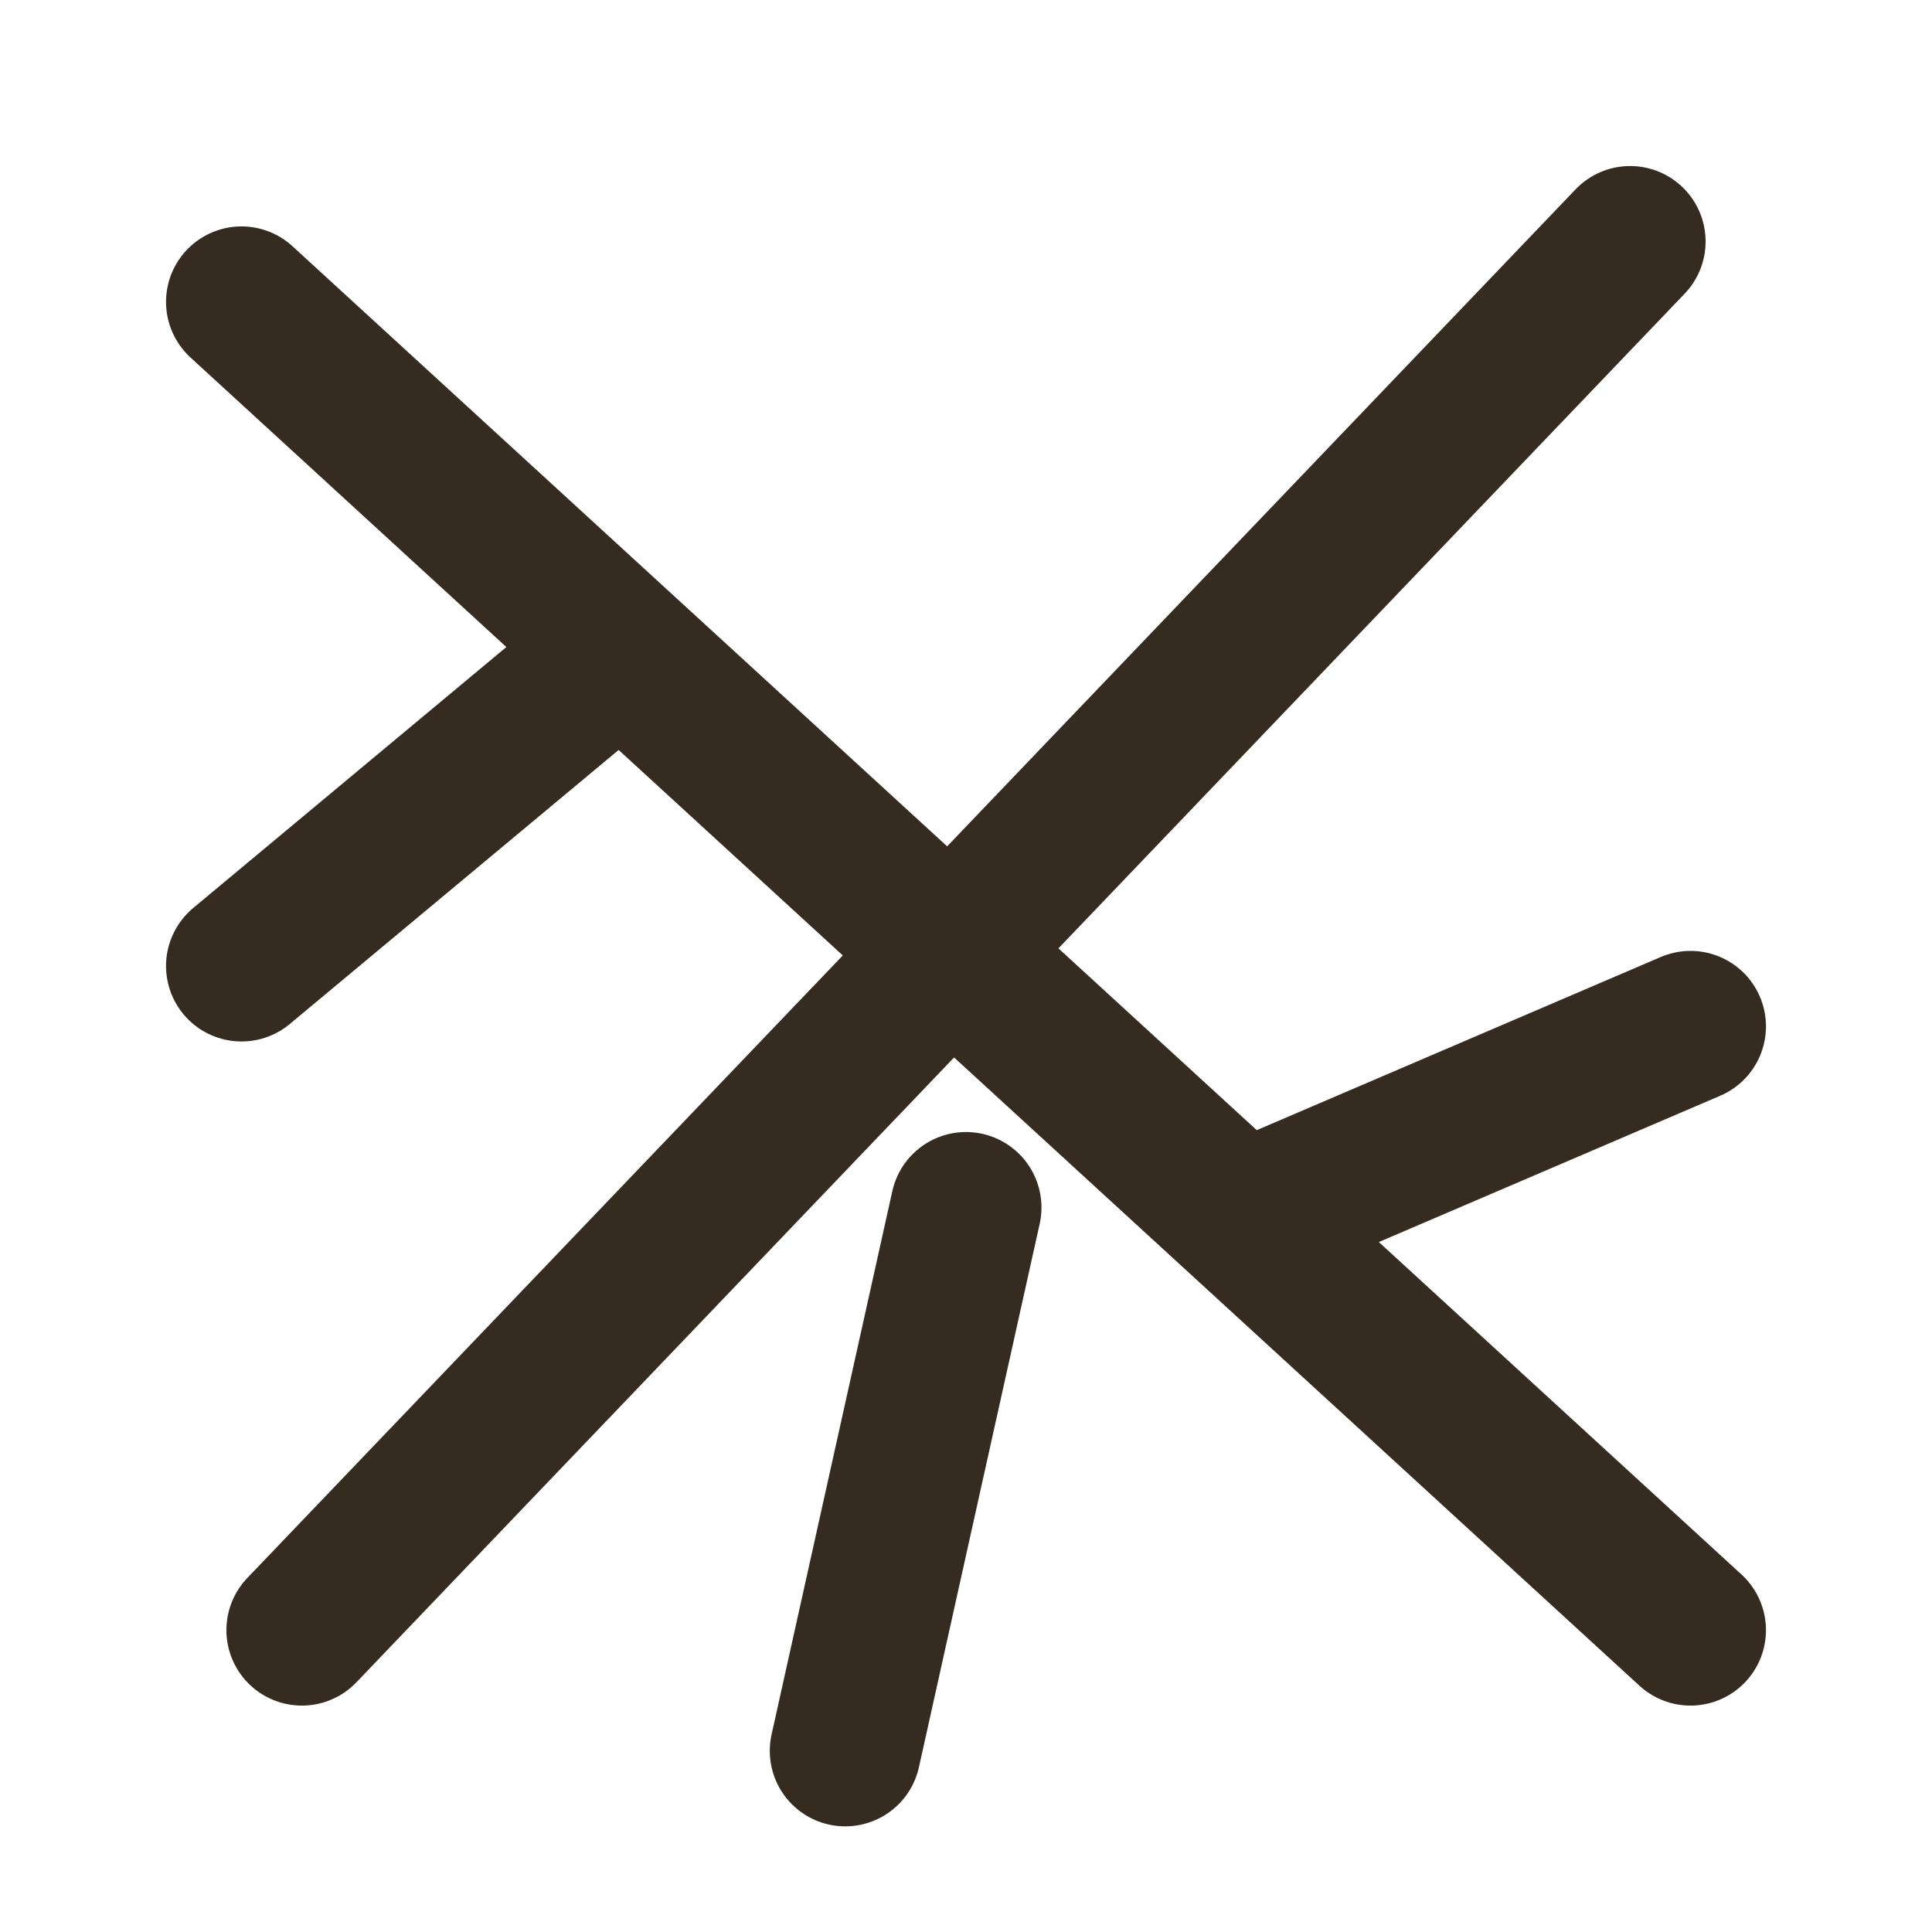
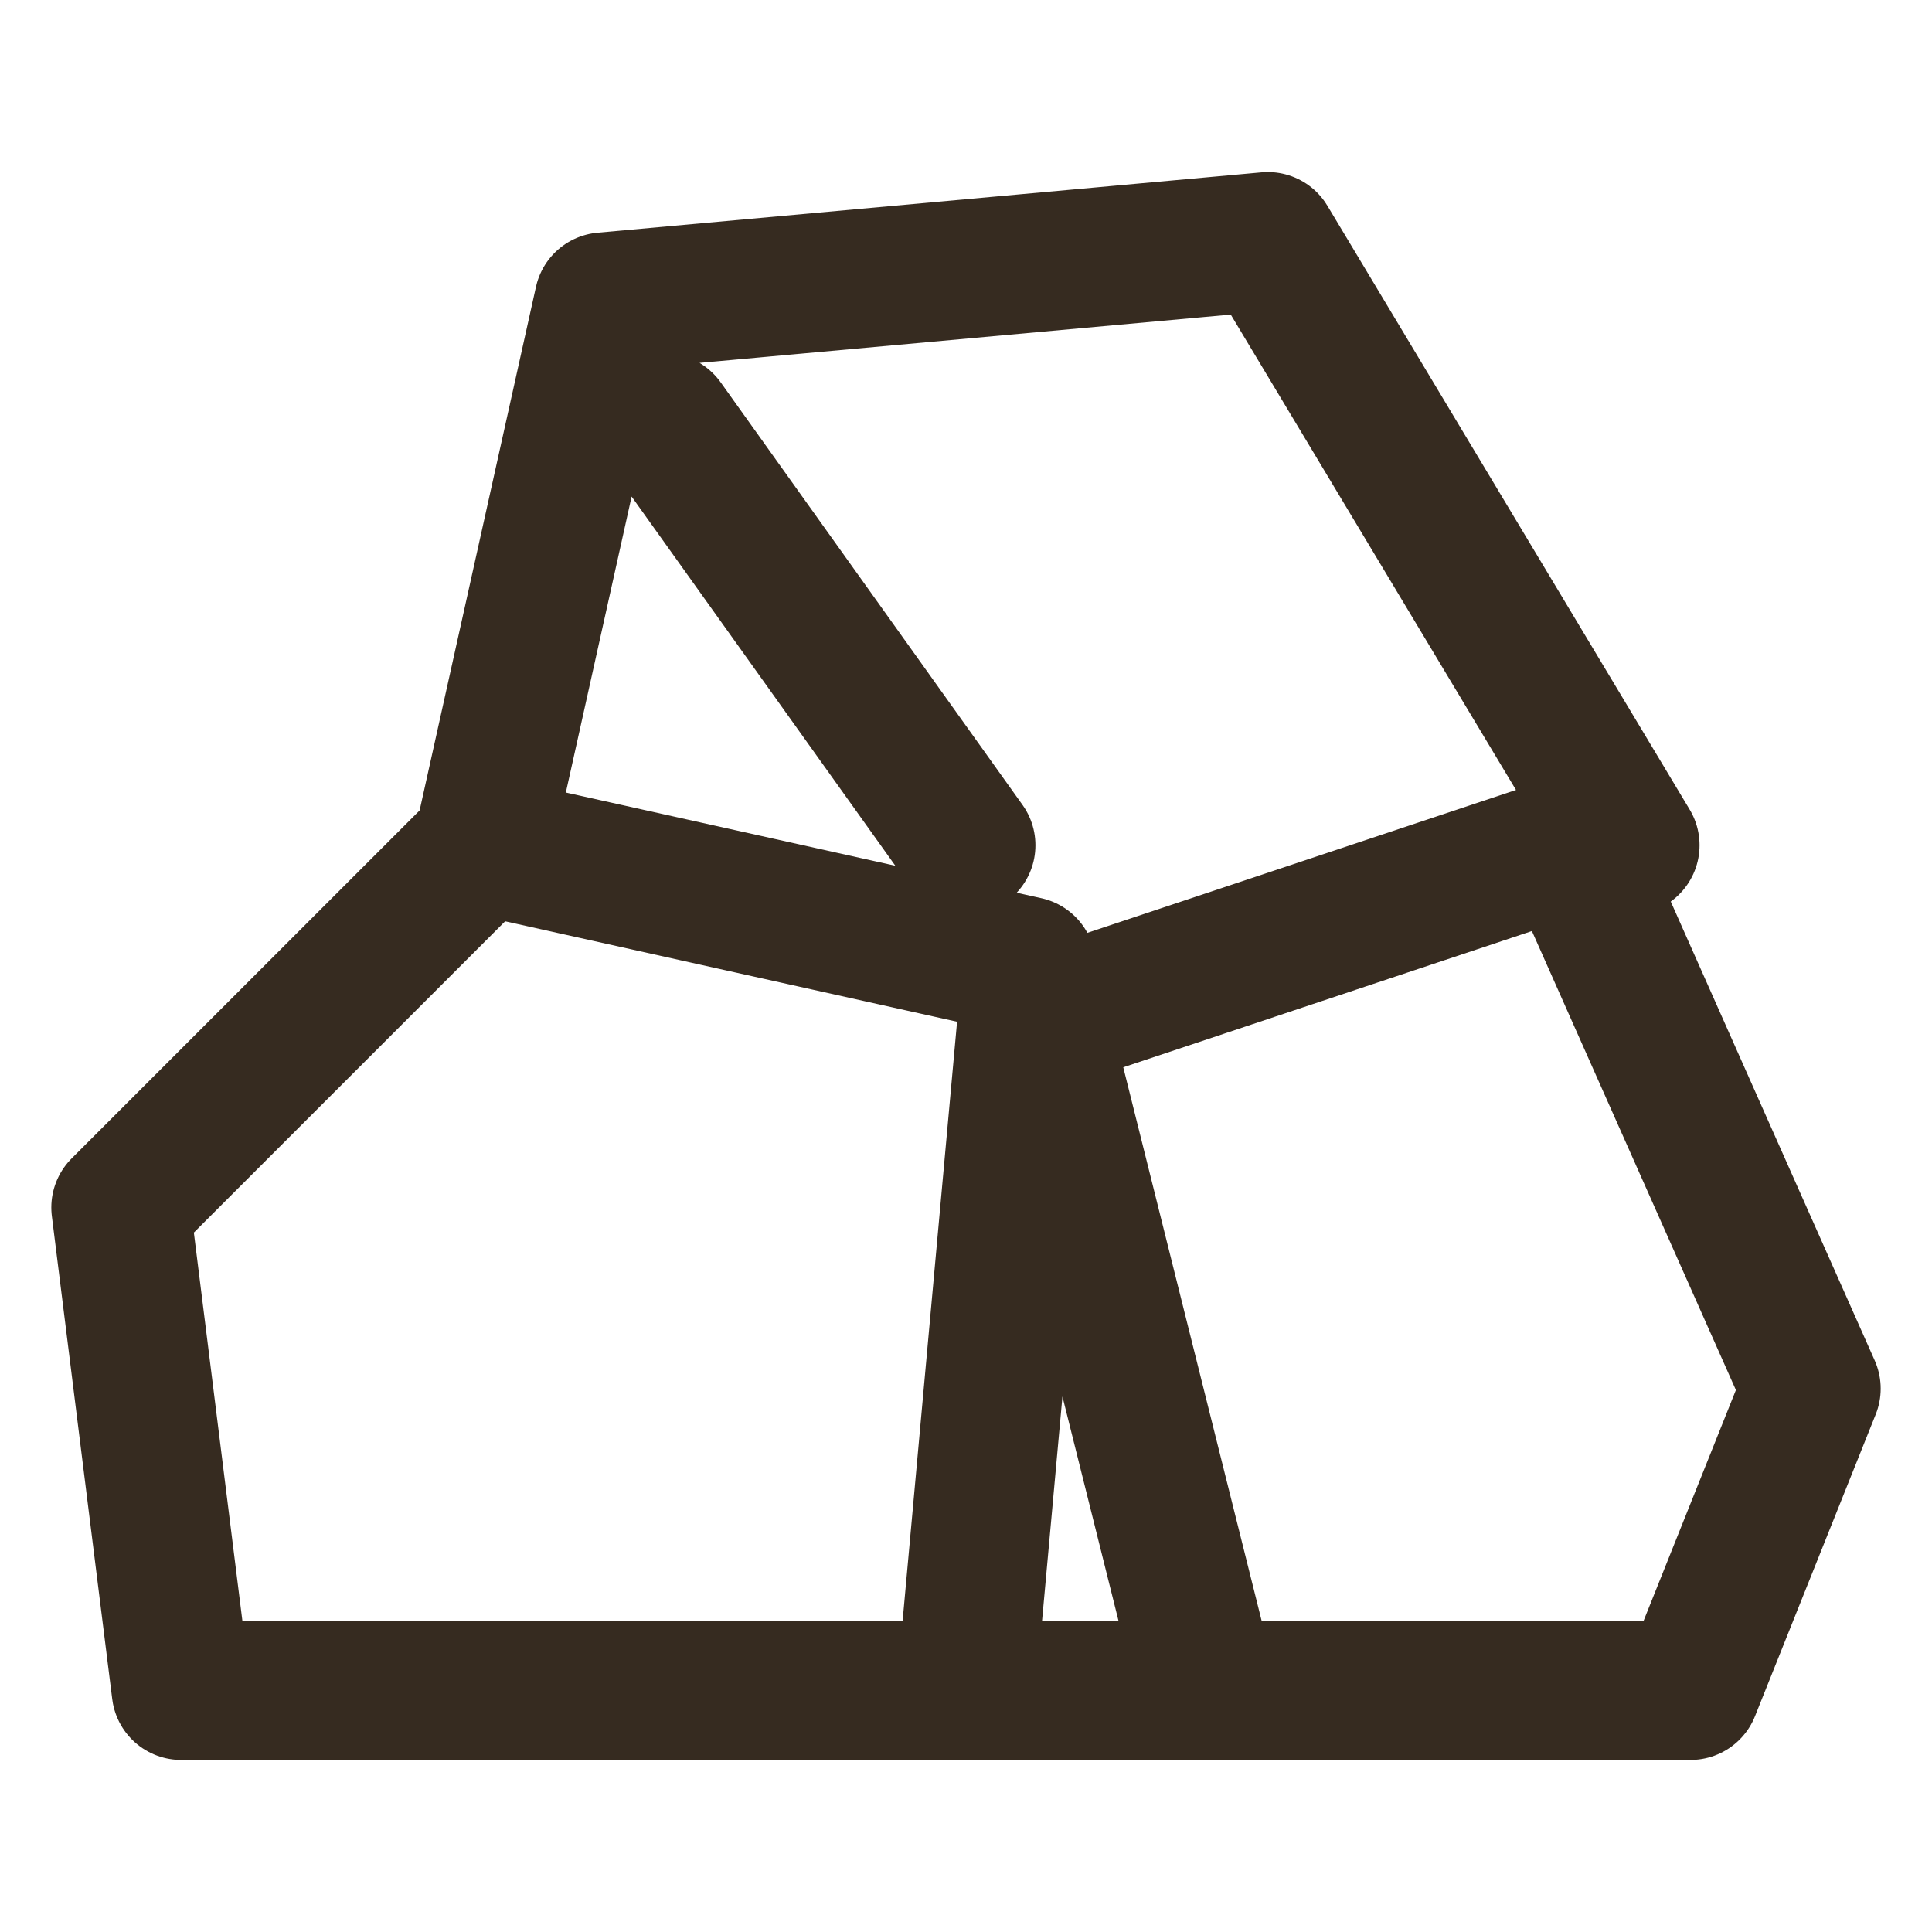
<svg xmlns="http://www.w3.org/2000/svg" width="32" height="32" viewBox="0 0 32 32">
-   <path d="M4 5 28 27M5 27 27 4M10 11l-6 5m17 4 7-3m-12 3-2 9" fill="none" stroke="#362b20" stroke-width="2.5" stroke-linecap="round" stroke-linejoin="round" />
+   <path d="M3 28 2 20 8 14l9 2 3 12ZM16 28 17 17l9-3 4 9-2 5ZM8 14 10 5l11-1 6 10M11 7l5 7" fill="none" stroke="#362b20" stroke-width="2.3" stroke-linecap="round" stroke-linejoin="round" />
</svg>
